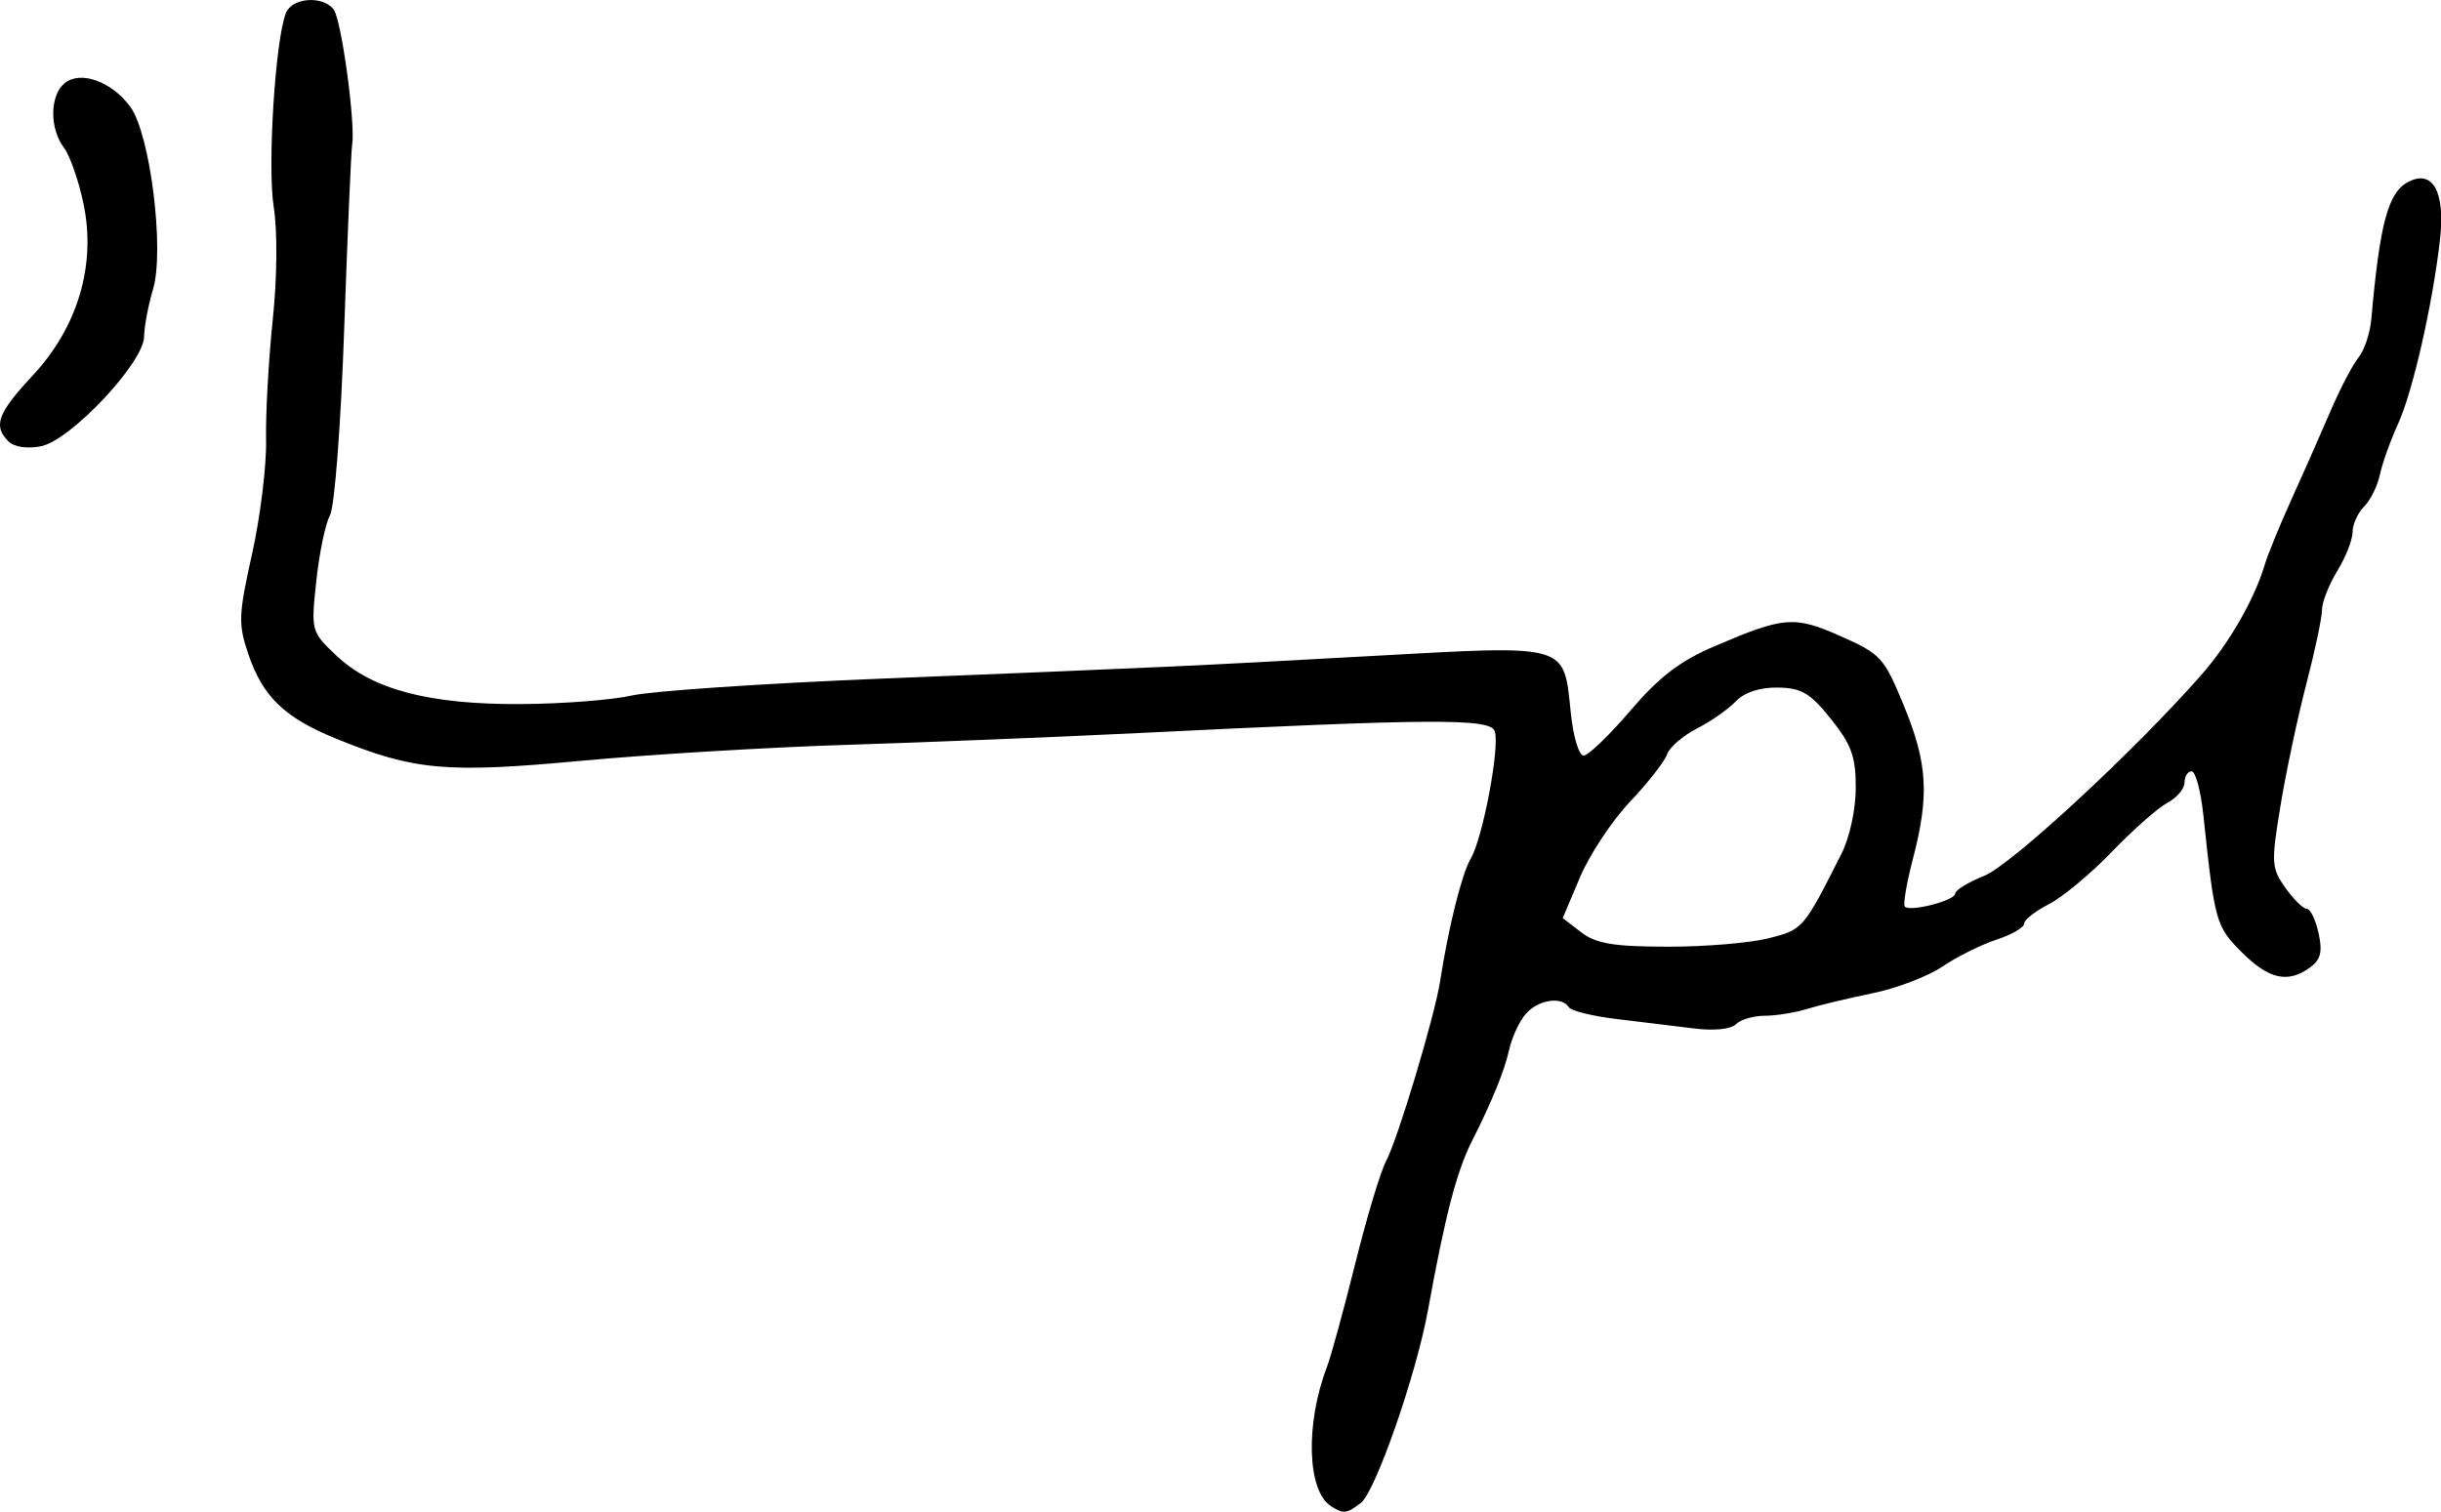
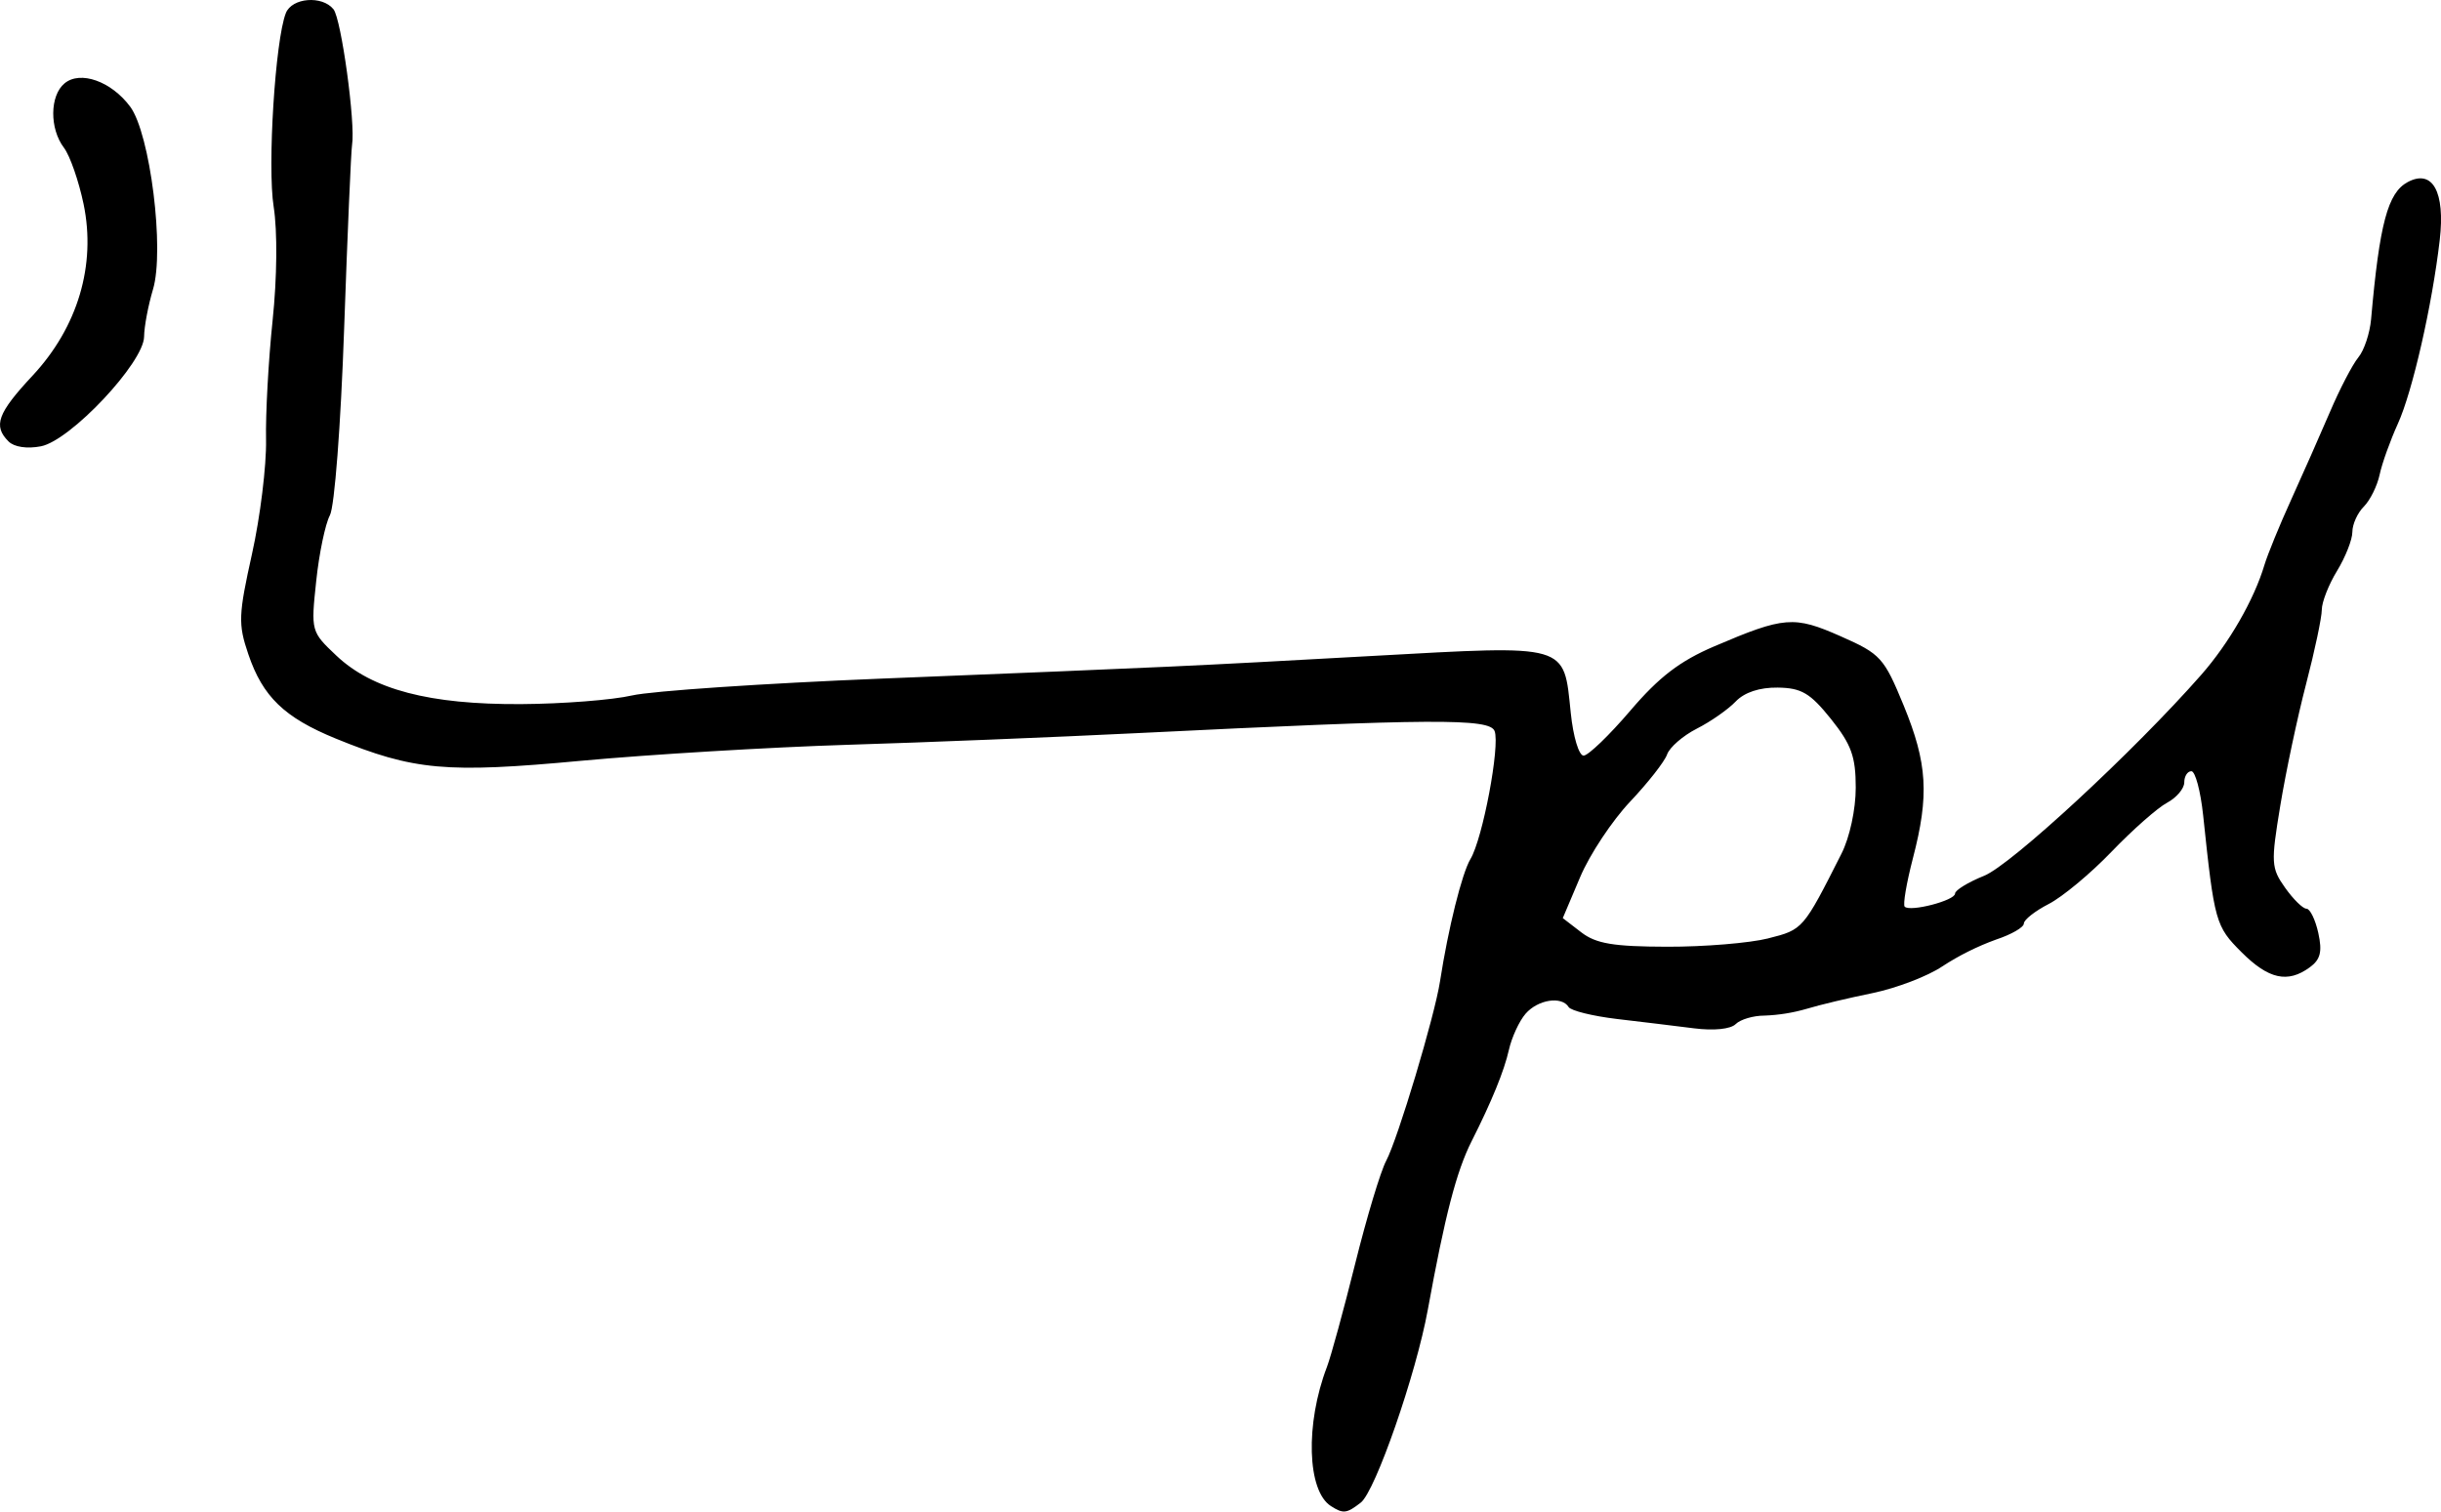
- <svg xmlns="http://www.w3.org/2000/svg" id="svg2094" viewBox="0 0 52.16 32.308" version="1.1" height="32.308" width="52.16">
-   <defs id="defs2098" />
-   <g transform="translate(-193.3284,-339.4346)" id="g2092">
-     <g style="stroke-width:0.163" id="g2081">
-       <path d="m 193.51,348.87 c -0.333,-0.333 -0.234,-0.603 0.516,-1.408 0.965,-1.036 1.359,-2.362 1.088,-3.666 -0.102,-0.493 -0.291,-1.035 -0.419,-1.204 -0.31,-0.409 -0.304,-1.115 0.012,-1.377 0.337,-0.28 1,-0.044 1.403,0.498 0.428,0.576 0.739,3.068 0.488,3.906 -0.102,0.342 -0.188,0.797 -0.19,1.011 -0.006,0.554 -1.572,2.219 -2.204,2.343 -0.296,0.058 -0.574,0.016 -0.694,-0.104 z m 37.602,10.622 c 0.745,-0.188 0.748,-0.191 1.566,-1.81 0.175,-0.347 0.305,-0.947 0.305,-1.411 0,-0.665 -0.093,-0.923 -0.531,-1.469 -0.444,-0.555 -0.629,-0.664 -1.137,-0.671 -0.388,-0.005 -0.711,0.102 -0.898,0.297 -0.161,0.168 -0.535,0.429 -0.831,0.58 -0.296,0.151 -0.582,0.399 -0.635,0.551 -0.053,0.152 -0.409,0.608 -0.792,1.012 -0.383,0.404 -0.863,1.129 -1.067,1.611 l -0.371,0.876 0.396,0.304 c 0.316,0.243 0.685,0.305 1.833,0.308 0.791,0.002 1.763,-0.078 2.161,-0.178 z m -9.343,12.135 c -0.51,-0.324 -0.551,-1.758 -0.086,-2.974 0.086,-0.224 0.357,-1.216 0.603,-2.204 0.246,-0.988 0.544,-1.98 0.664,-2.204 0.247,-0.463 1.037,-3.096 1.151,-3.837 0.174,-1.131 0.467,-2.307 0.65,-2.612 0.261,-0.435 0.636,-2.422 0.516,-2.736 -0.105,-0.274 -1.314,-0.267 -7.63,0.044 -1.751,0.086 -4.543,0.199 -6.204,0.251 -1.661,0.052 -4.217,0.205 -5.68,0.341 -2.897,0.269 -3.578,0.207 -5.25,-0.476 -1.098,-0.448 -1.56,-0.895 -1.869,-1.806 -0.218,-0.641 -0.21,-0.836 0.081,-2.141 0.176,-0.79 0.311,-1.886 0.299,-2.436 -0.011,-0.55 0.052,-1.698 0.141,-2.551 0.096,-0.917 0.105,-1.911 0.022,-2.43 -0.137,-0.86 0.033,-3.566 0.26,-4.141 0.13,-0.33 0.776,-0.382 1.019,-0.082 0.166,0.205 0.472,2.442 0.397,2.898 -0.022,0.135 -0.098,1.898 -0.169,3.918 -0.072,2.075 -0.205,3.816 -0.305,4 -0.098,0.18 -0.229,0.812 -0.292,1.405 -0.114,1.071 -0.111,1.082 0.432,1.596 0.768,0.726 1.988,1.046 3.945,1.034 0.886,-0.005 1.953,-0.088 2.371,-0.184 0.419,-0.096 2.818,-0.258 5.332,-0.36 6.396,-0.259 6.44,-0.261 10.498,-0.485 4.207,-0.233 4.074,-0.271 4.228,1.213 0.053,0.517 0.175,0.921 0.277,0.917 0.1,-0.003 0.549,-0.437 0.998,-0.962 0.615,-0.72 1.058,-1.06 1.796,-1.375 1.494,-0.639 1.701,-0.655 2.701,-0.213 0.853,0.377 0.923,0.455 1.345,1.481 0.508,1.236 0.548,1.916 0.196,3.269 -0.137,0.526 -0.216,0.989 -0.175,1.029 0.117,0.117 1.077,-0.132 1.077,-0.279 0,-0.073 0.279,-0.244 0.62,-0.38 0.577,-0.231 3.215,-2.673 4.639,-4.294 0.596,-0.679 1.13,-1.607 1.353,-2.35 0.067,-0.224 0.323,-0.849 0.567,-1.388 0.245,-0.539 0.618,-1.384 0.83,-1.878 0.211,-0.494 0.485,-1.02 0.609,-1.169 0.123,-0.149 0.246,-0.517 0.273,-0.816 0.181,-2.044 0.357,-2.705 0.782,-2.933 0.532,-0.285 0.804,0.207 0.685,1.238 -0.161,1.396 -0.581,3.241 -0.894,3.926 -0.164,0.359 -0.339,0.85 -0.39,1.091 -0.051,0.241 -0.203,0.548 -0.338,0.682 -0.135,0.135 -0.245,0.378 -0.245,0.542 0,0.164 -0.147,0.538 -0.327,0.832 -0.179,0.294 -0.326,0.668 -0.326,0.831 0,0.163 -0.151,0.878 -0.336,1.588 -0.185,0.71 -0.433,1.879 -0.551,2.598 -0.202,1.225 -0.195,1.334 0.103,1.755 0.175,0.247 0.38,0.449 0.457,0.449 0.076,0 0.19,0.233 0.253,0.519 0.088,0.401 0.047,0.568 -0.181,0.735 -0.472,0.345 -0.88,0.255 -1.459,-0.324 -0.555,-0.555 -0.579,-0.641 -0.821,-2.929 -0.055,-0.516 -0.167,-0.939 -0.251,-0.939 -0.083,0 -0.152,0.108 -0.152,0.239 0,0.132 -0.165,0.327 -0.367,0.435 -0.202,0.107 -0.735,0.578 -1.184,1.045 -0.449,0.467 -1.055,0.971 -1.347,1.121 -0.292,0.149 -0.531,0.337 -0.531,0.418 0,0.081 -0.267,0.235 -0.594,0.342 -0.327,0.108 -0.845,0.366 -1.151,0.574 -0.307,0.208 -0.976,0.464 -1.488,0.569 -0.512,0.105 -1.143,0.256 -1.404,0.336 -0.26,0.08 -0.668,0.146 -0.906,0.146 -0.238,0 -0.514,0.081 -0.614,0.181 -0.108,0.108 -0.468,0.144 -0.89,0.091 -0.39,-0.049 -1.133,-0.14 -1.651,-0.201 -0.518,-0.061 -0.982,-0.176 -1.03,-0.254 -0.148,-0.239 -0.657,-0.16 -0.92,0.143 -0.137,0.157 -0.297,0.506 -0.357,0.776 -0.099,0.445 -0.365,1.096 -0.795,1.948 -0.325,0.645 -0.571,1.589 -0.936,3.603 -0.249,1.374 -1.12,3.878 -1.433,4.122 -0.302,0.236 -0.373,0.244 -0.638,0.076 z" id="attempt" />
-     </g>
-   </g>
+ <svg xmlns="http://www.w3.org/2000/svg" height="32.308" width="52.16">
+   <path d="M.182 9.435c-.333-.333-.235-.603.515-1.407.965-1.036 1.36-2.362 1.089-3.666-.103-.493-.291-1.035-.42-1.204-.31-.41-.303-1.114.013-1.376.336-.28 1-.045 1.403.498.427.575.739 3.067.487 3.906-.102.342-.188.796-.19 1.01-.006.554-1.572 2.22-2.203 2.343-.296.058-.574.017-.694-.104zm37.602 10.622c.744-.187.747-.19 1.565-1.81.176-.347.305-.947.305-1.41 0-.666-.093-.923-.53-1.47-.445-.554-.63-.663-1.137-.67-.388-.005-.71.101-.898.297-.16.168-.534.43-.83.58-.297.151-.583.4-.636.552-.053.152-.41.607-.792 1.011-.383.405-.863 1.13-1.066 1.611l-.371.876.395.304c.316.243.686.305 1.834.308.79.002 1.763-.078 2.16-.178zM28.44 32.192c-.51-.324-.551-1.757-.086-2.973.086-.225.357-1.217.603-2.204.245-.988.544-1.98.664-2.205.247-.463 1.037-3.096 1.15-3.836.175-1.13.468-2.308.65-2.612.262-.435.636-2.423.516-2.736-.105-.274-1.313-.267-7.63.044-1.75.086-4.542.2-6.204.25-1.66.052-4.217.206-5.68.341-2.896.27-3.578.207-5.25-.475-1.097-.449-1.56-.895-1.868-1.806-.218-.64-.21-.836.08-2.141.176-.79.31-1.886.3-2.436-.012-.55.051-1.699.14-2.552.096-.916.105-1.91.023-2.43-.137-.86.033-3.566.26-4.141.13-.33.776-.382 1.018-.082.167.206.473 2.442.397 2.898-.022.135-.098 1.898-.169 3.919-.072 2.075-.205 3.815-.305 4-.097.18-.23.811-.292 1.404-.114 1.072-.112 1.082.432 1.596.768.726 1.988 1.046 3.945 1.035.886-.005 1.953-.088 2.372-.185.418-.096 2.818-.258 5.332-.36 6.396-.258 6.44-.26 10.498-.485 4.207-.232 4.074-.27 4.228 1.214.053.517.175.92.276.917.1-.003.549-.436.998-.962.614-.72 1.058-1.06 1.796-1.375 1.494-.639 1.701-.655 2.7-.213.853.377.923.454 1.345 1.48.507 1.236.548 1.916.195 3.27-.136.525-.215.988-.174 1.029.117.117 1.076-.132 1.076-.28 0-.072.28-.243.62-.38.577-.23 3.215-2.672 4.639-4.294.596-.679 1.13-1.606 1.352-2.35.068-.225.323-.85.568-1.388.245-.539.618-1.384.83-1.878.21-.494.485-1.02.608-1.17.124-.148.246-.516.273-.815.18-2.044.357-2.706.782-2.933.532-.285.804.207.685 1.237-.162 1.396-.582 3.24-.894 3.926-.163.36-.34.85-.39 1.09-.052.242-.204.549-.338.683-.135.135-.245.379-.245.542 0 .164-.148.538-.327.832-.18.294-.326.668-.326.831 0 .163-.151.878-.336 1.588-.185.71-.433 1.88-.551 2.598-.202 1.225-.196 1.334.102 1.755.175.247.38.449.457.449.076 0 .19.233.253.518.088.401.047.568-.182.735-.472.345-.88.255-1.459-.324-.555-.555-.579-.641-.82-2.93-.055-.516-.168-.938-.251-.938-.083 0-.152.108-.152.24 0 .13-.165.326-.367.434-.202.107-.735.577-1.184 1.044-.449.468-1.055.972-1.347 1.121-.291.15-.53.337-.53.418 0 .08-.267.234-.594.342a5.608 5.608 0 00-1.15.574c-.307.208-.977.464-1.489.57-.512.104-1.143.255-1.404.335a3.72 3.72 0 01-.906.146c-.238 0-.514.082-.614.181-.107.108-.468.145-.89.091-.39-.049-1.132-.14-1.65-.2-.518-.062-.982-.177-1.03-.255-.148-.24-.657-.16-.92.143-.136.157-.297.506-.357.775-.1.445-.365 1.096-.795 1.948-.326.645-.57 1.589-.937 3.603-.25 1.374-1.12 3.879-1.432 4.123-.302.235-.374.244-.638.075z" stroke-width=".163" />
</svg>
